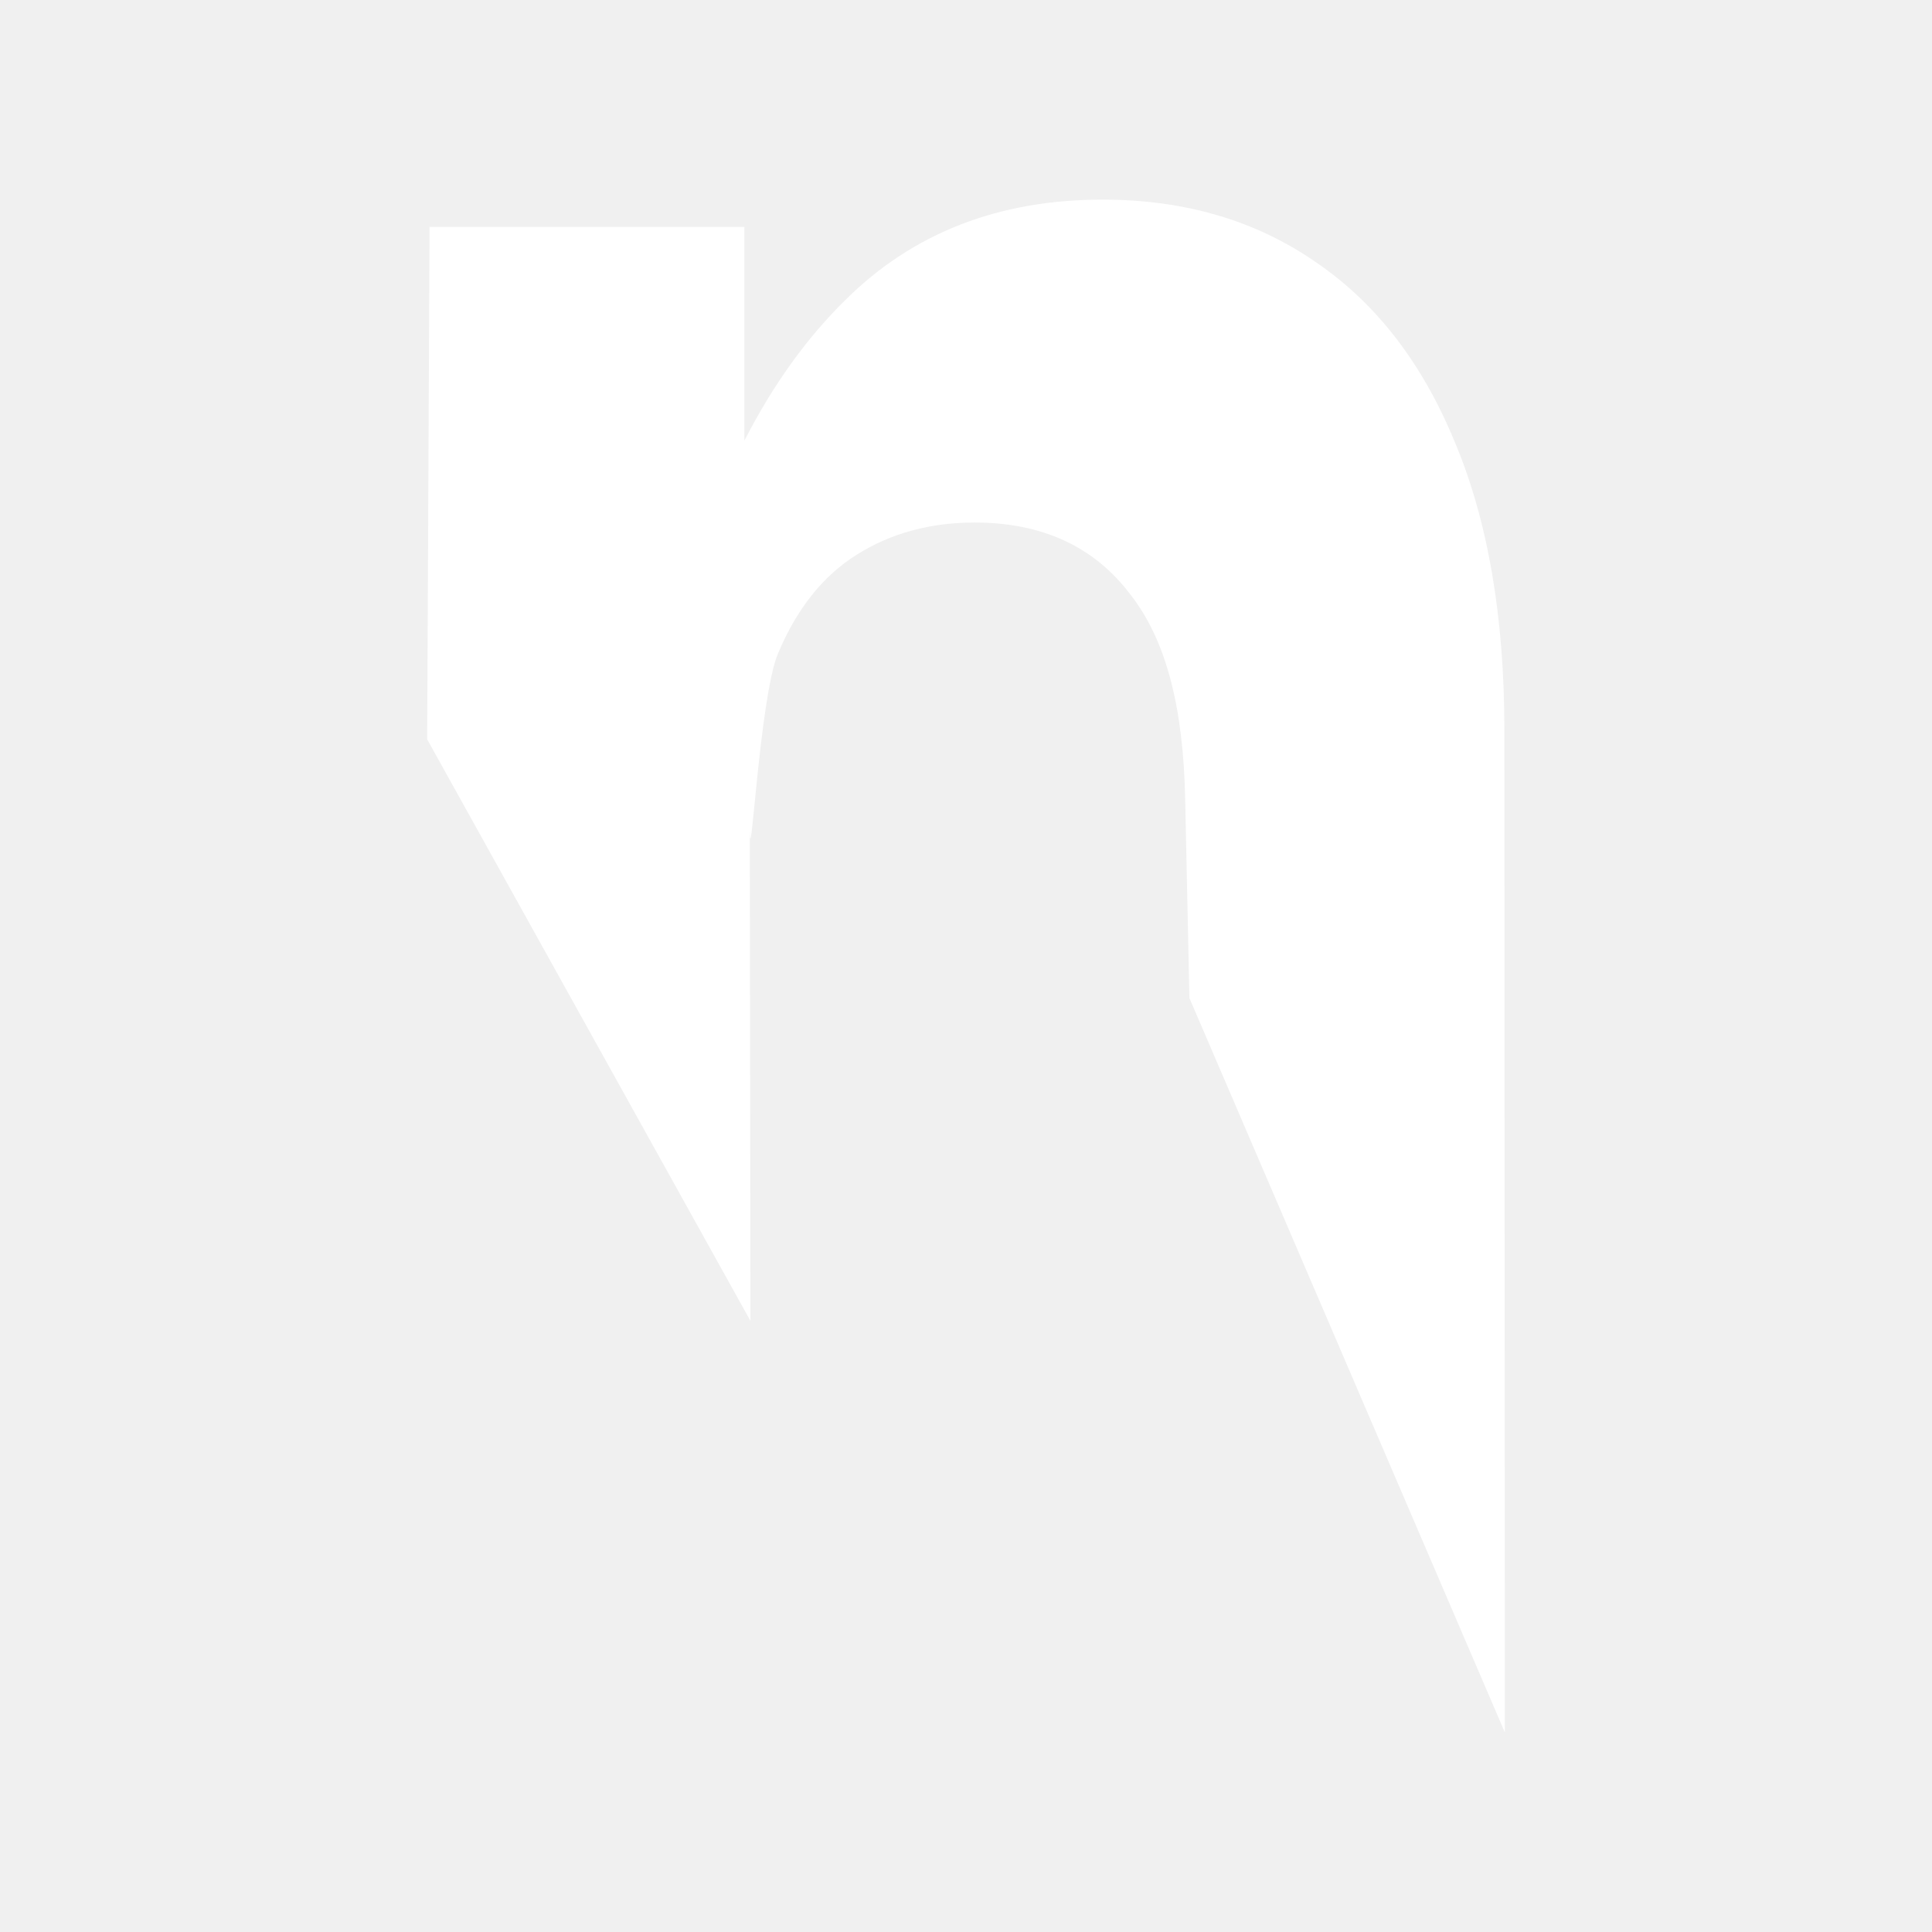
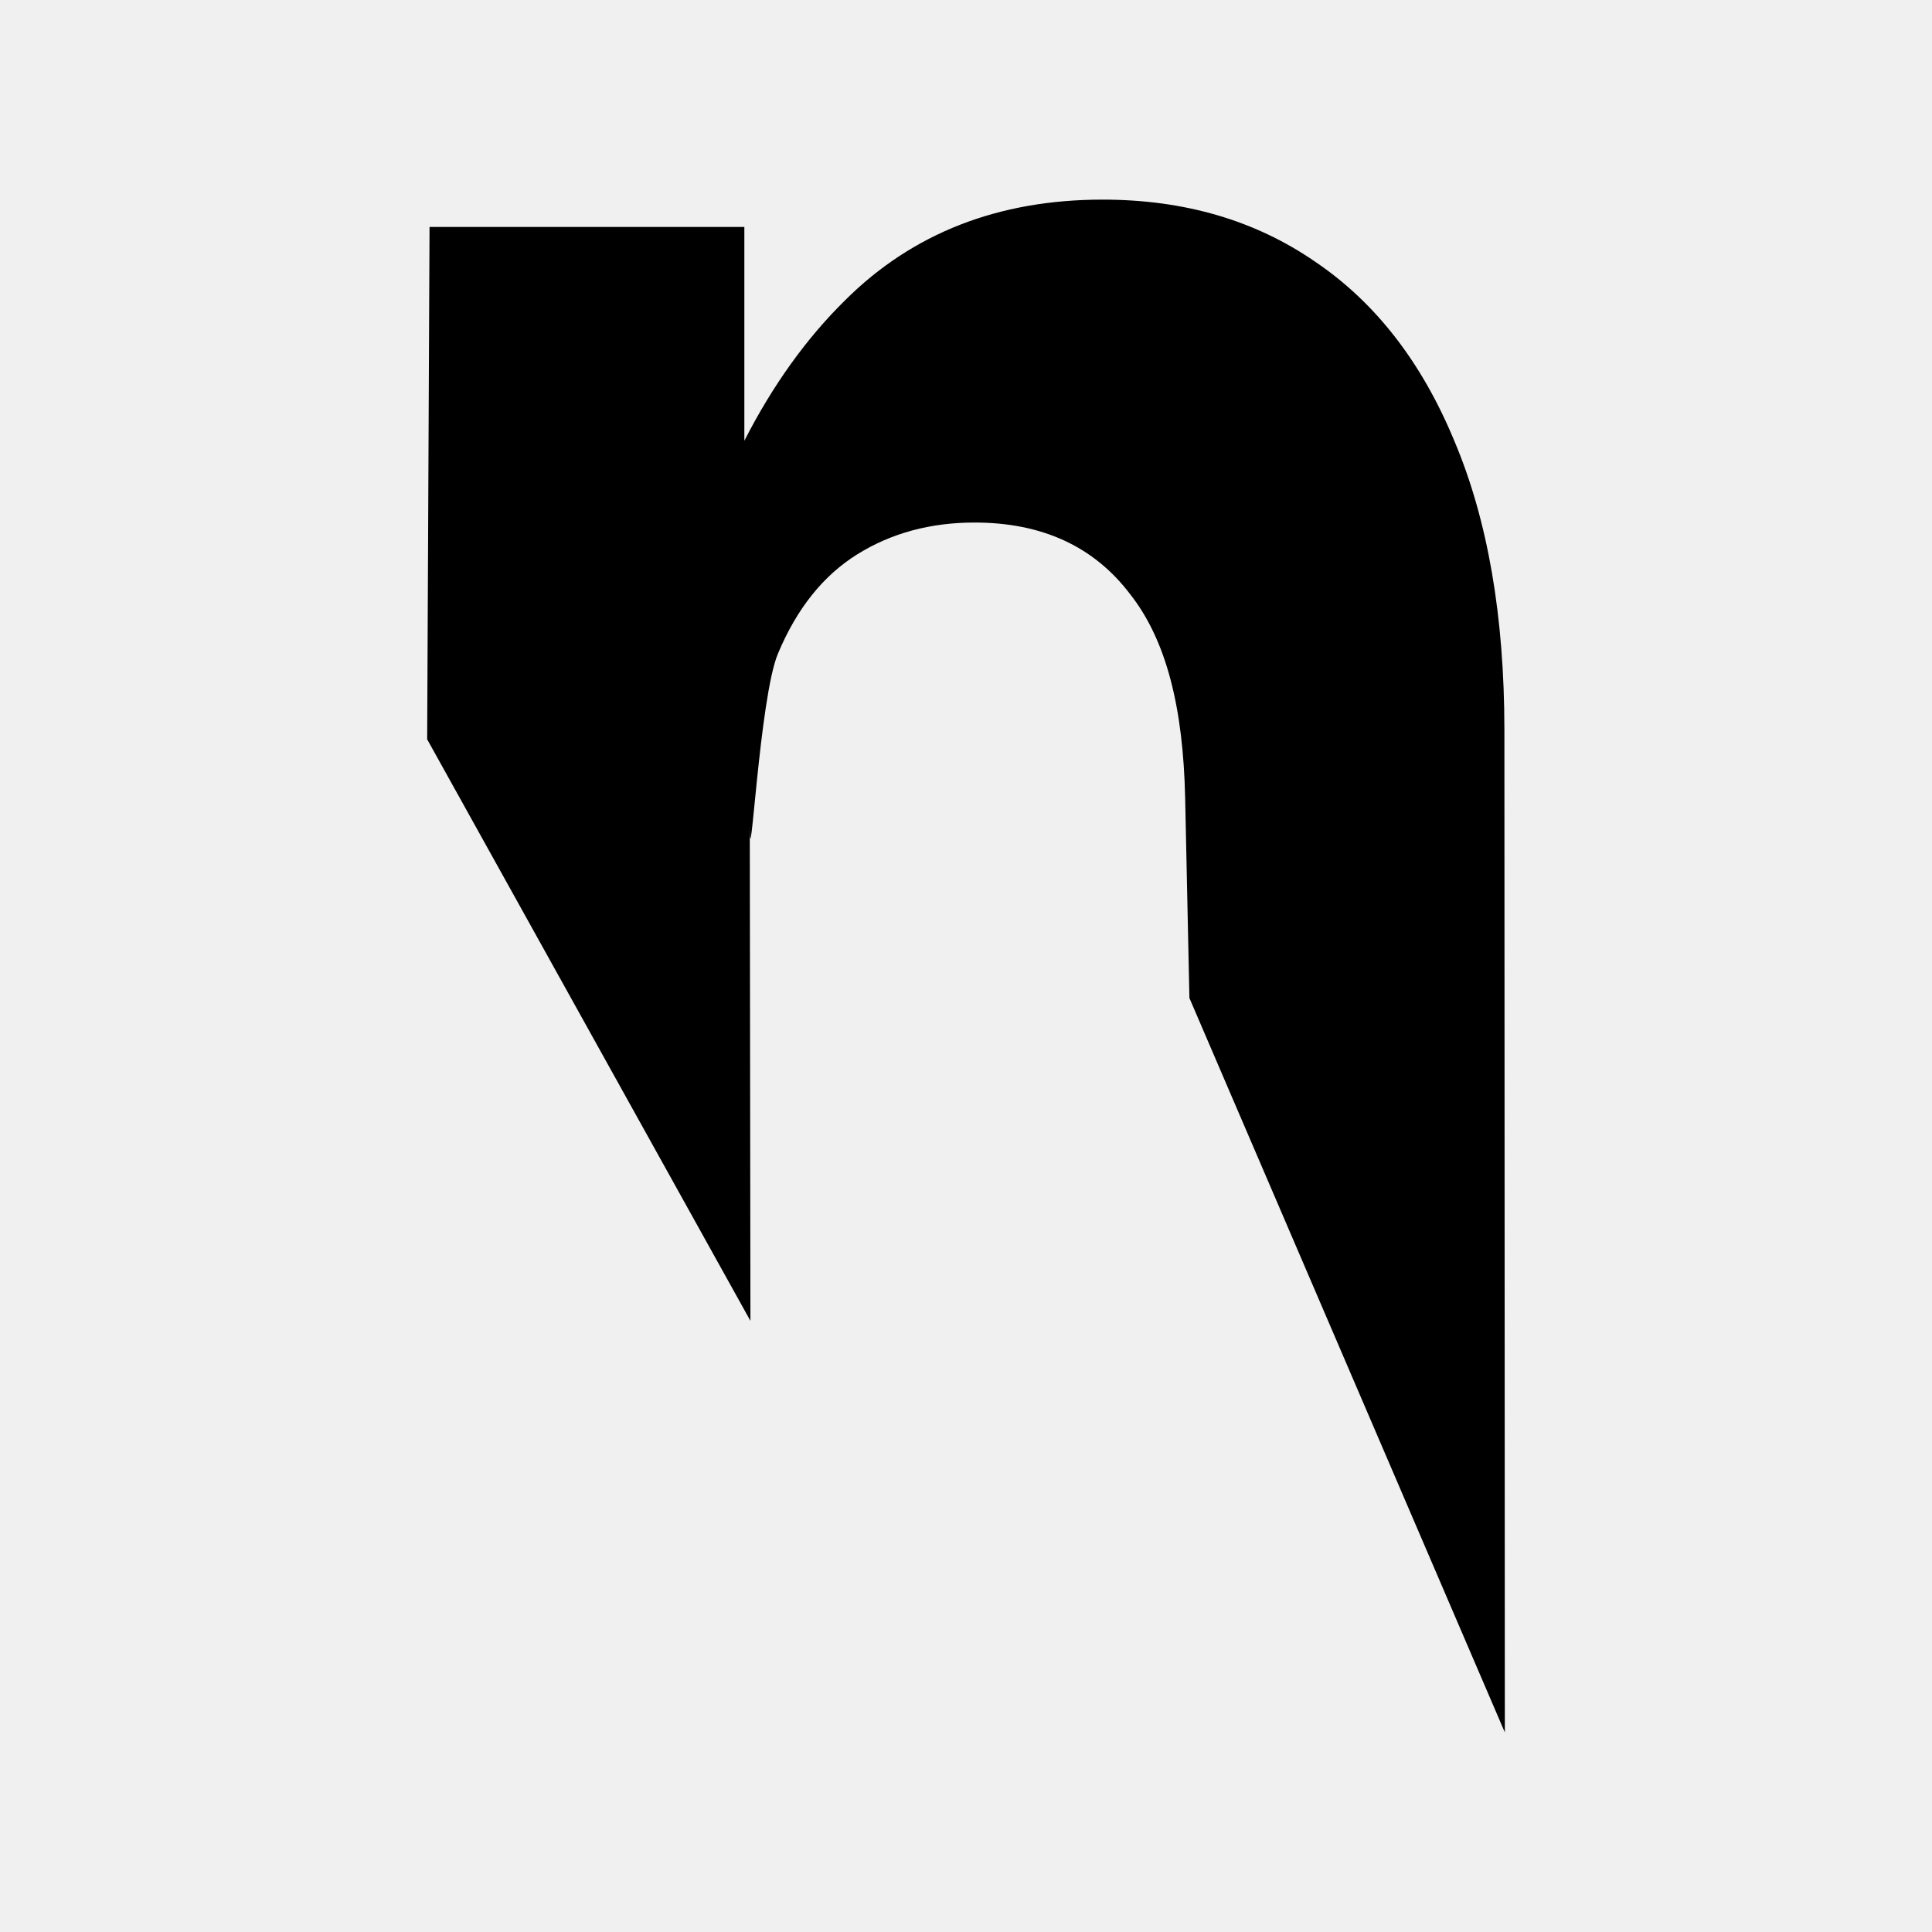
<svg xmlns="http://www.w3.org/2000/svg" width="512" height="512" viewBox="0 0 512 512">
-   <g style="fill:#fff">
-     <path d="M289.896 65.9q-38.783 0-63.831 24.913-14.45 14.192-25.045 34.893V72.68h-78.086l-.59 127.09 80.183 144.25-.16-122.794c.051 15.756 2.38-31.923 7.001-42.745q7.002-16.712 19.66-24.596T258.115 146q25.047 0 38.513 17.66c9.157 11.562 13.262 28.492 13.735 50.772l1.053 49.513 78.24 182.154-.11-248.695c-.014-28.171-4.131-52.034-12.39-71.585q-12.12-29.328-34.472-44.465-22.354-15.452-52.788-15.453" style="font-weight:700;font-size:370.197px;font-family:Geist;-inkscape-font-specification:Geist;display:inline;fill:#fff;stroke-width:5.03" transform="translate(-17.507 -17.507)scale(1.06839)" />
-   </g>
+   <path d="M292.215 52.9q-41.435 0-68.196 26.617-15.439 15.162-26.758 37.279V60.144h-83.427l-.63 135.781 85.667 154.116-.171-131.192c.054 16.833 2.543-34.107 7.48-45.669q7.48-17.855 21.004-26.278t31.076-8.424q26.76 0 41.147 18.868c9.784 12.352 14.17 30.44 14.675 54.244l1.125 52.9 83.59 194.61-.117-265.703c-.015-30.097-4.413-55.592-13.237-76.48q-12.95-31.334-36.83-47.506-23.883-16.509-56.398-16.51" />
</svg>
